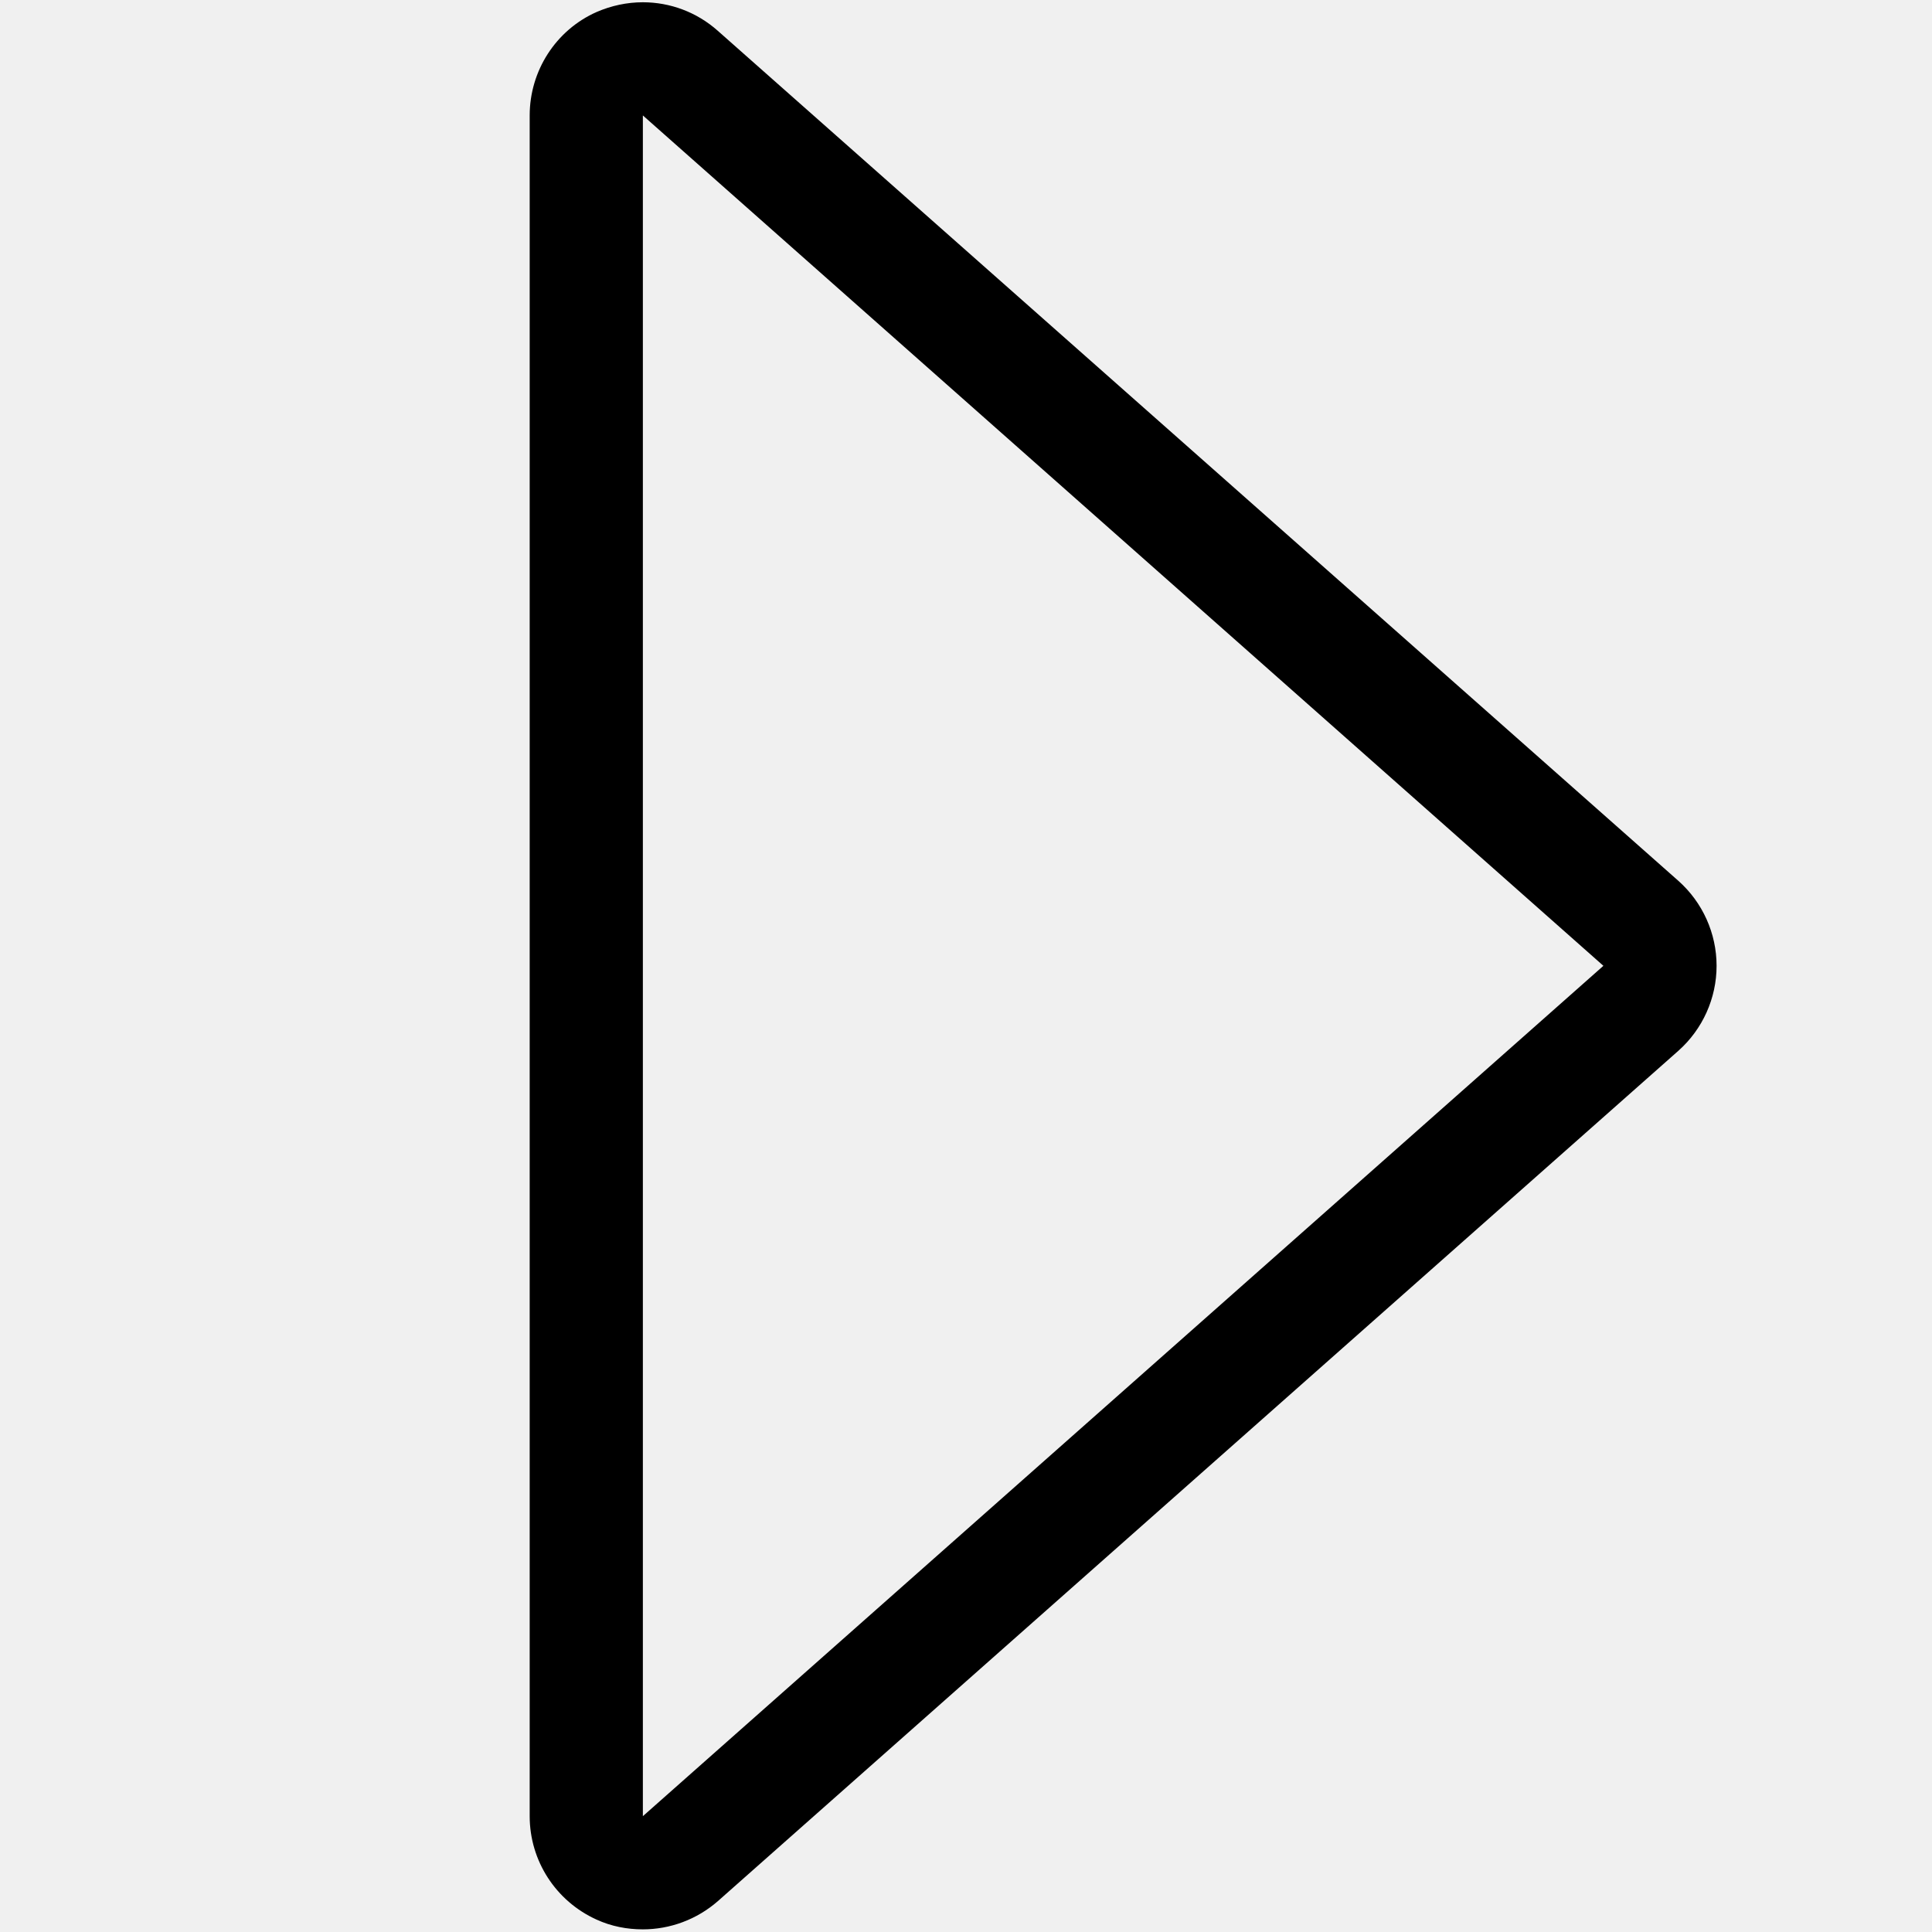
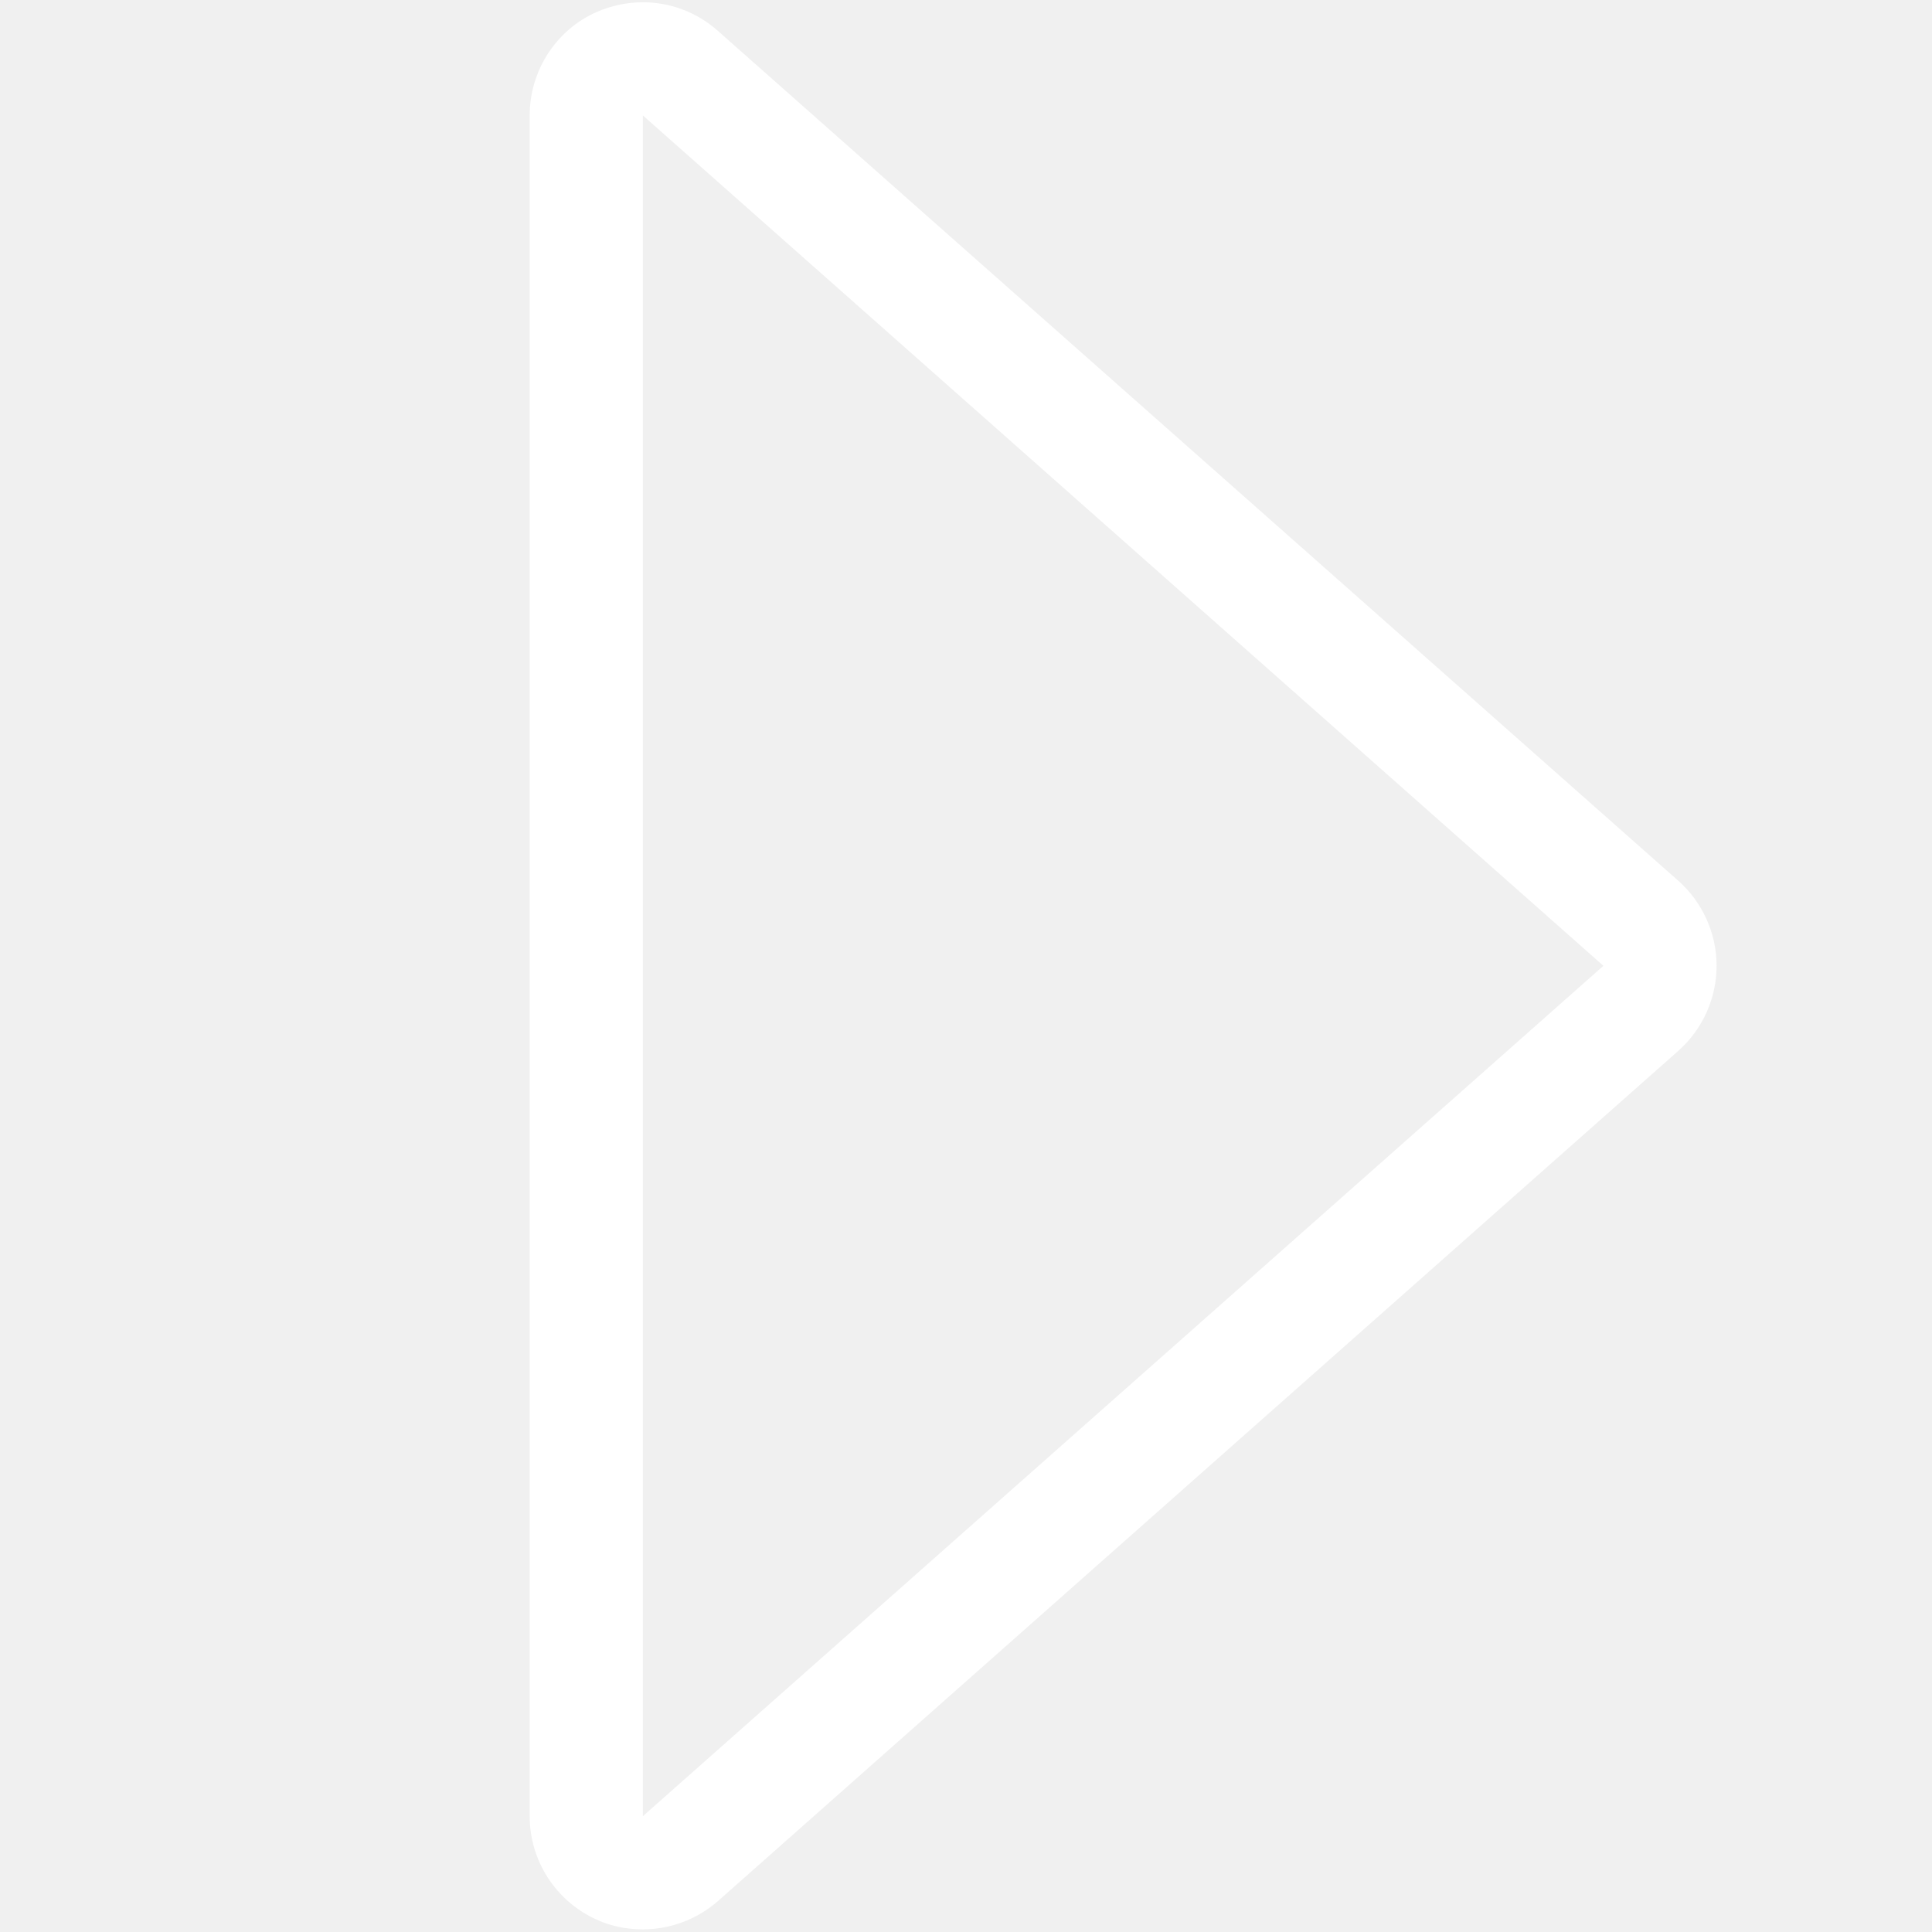
<svg xmlns="http://www.w3.org/2000/svg" version="1.1" id="Layer_1" x="0px" y="0px" viewBox="0 0 512.1 512.1" style="enable-background:new 0 0 512.1 512.1;" xml:space="preserve">
+   <style type="text/css">
+ 	.st0{fill:#FFFFFF;}
+ </style>
  <g>
-     <path d="M170.4,30.6L425,256L170.4,481.4V30.6 M170.4,0.6c-4.2,0-8.4,0.9-12.3,2.6c-10.8,4.8-17.7,15.6-17.7,27.4v450.8   c0,11.8,6.9,22.5,17.7,27.4c3.9,1.8,8.1,2.6,12.3,2.6c7.2,0,14.3-2.6,19.9-7.5l254.6-225.4c6.4-5.7,10.1-13.9,10.1-22.5   s-3.7-16.8-10.1-22.5L190.3,8.2C184.7,3.2,177.6,0.6,170.4,0.6L170.4,0.6z" />
+     <path class="st0" d="M170.4,30.6L425,256L170.4,481.4V30.6 M170.4,0.6c-4.2,0-8.4,0.9-12.3,2.6c-10.8,4.8-17.7,15.6-17.7,27.4   v450.8c0,11.8,6.9,22.5,17.7,27.4c3.9,1.8,8.1,2.6,12.3,2.6c7.2,0,14.3-2.6,19.9-7.5l254.6-225.4c6.4-5.7,10.1-13.9,10.1-22.5   s-3.7-16.8-10.1-22.5L190.3,8.2C184.7,3.2,177.6,0.6,170.4,0.6L170.4,0.6z" />
  </g>
</svg>
